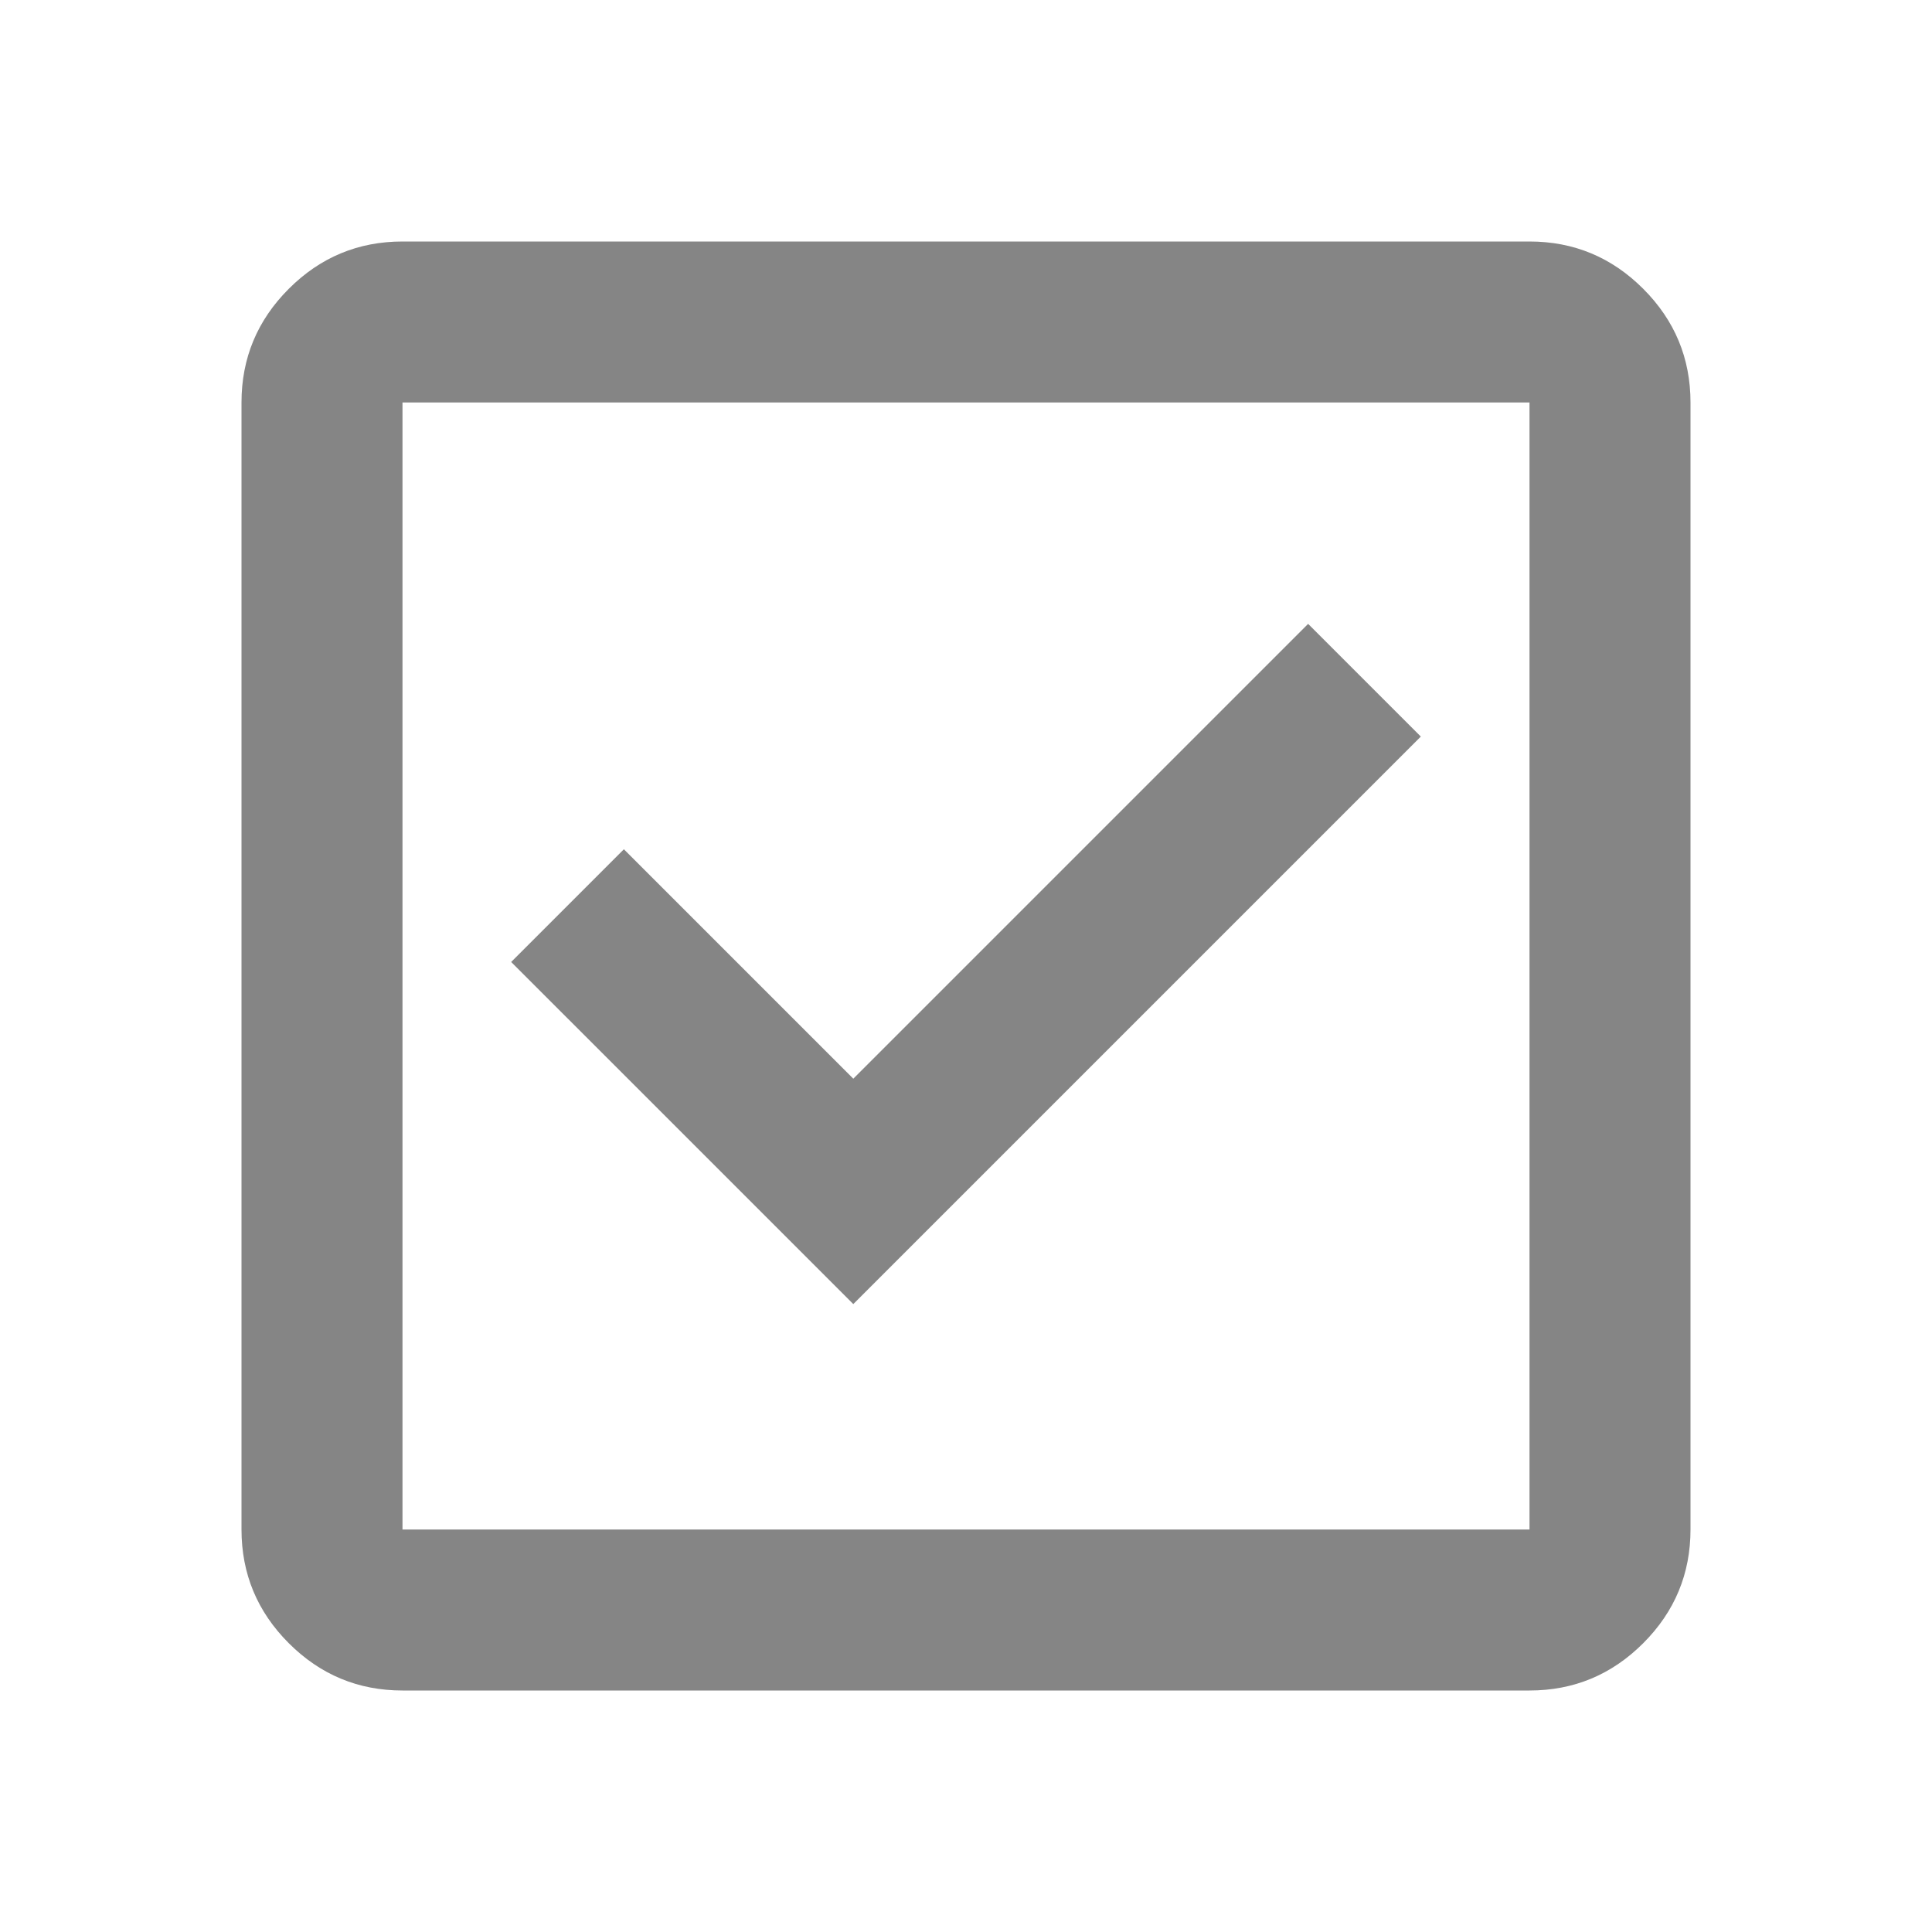
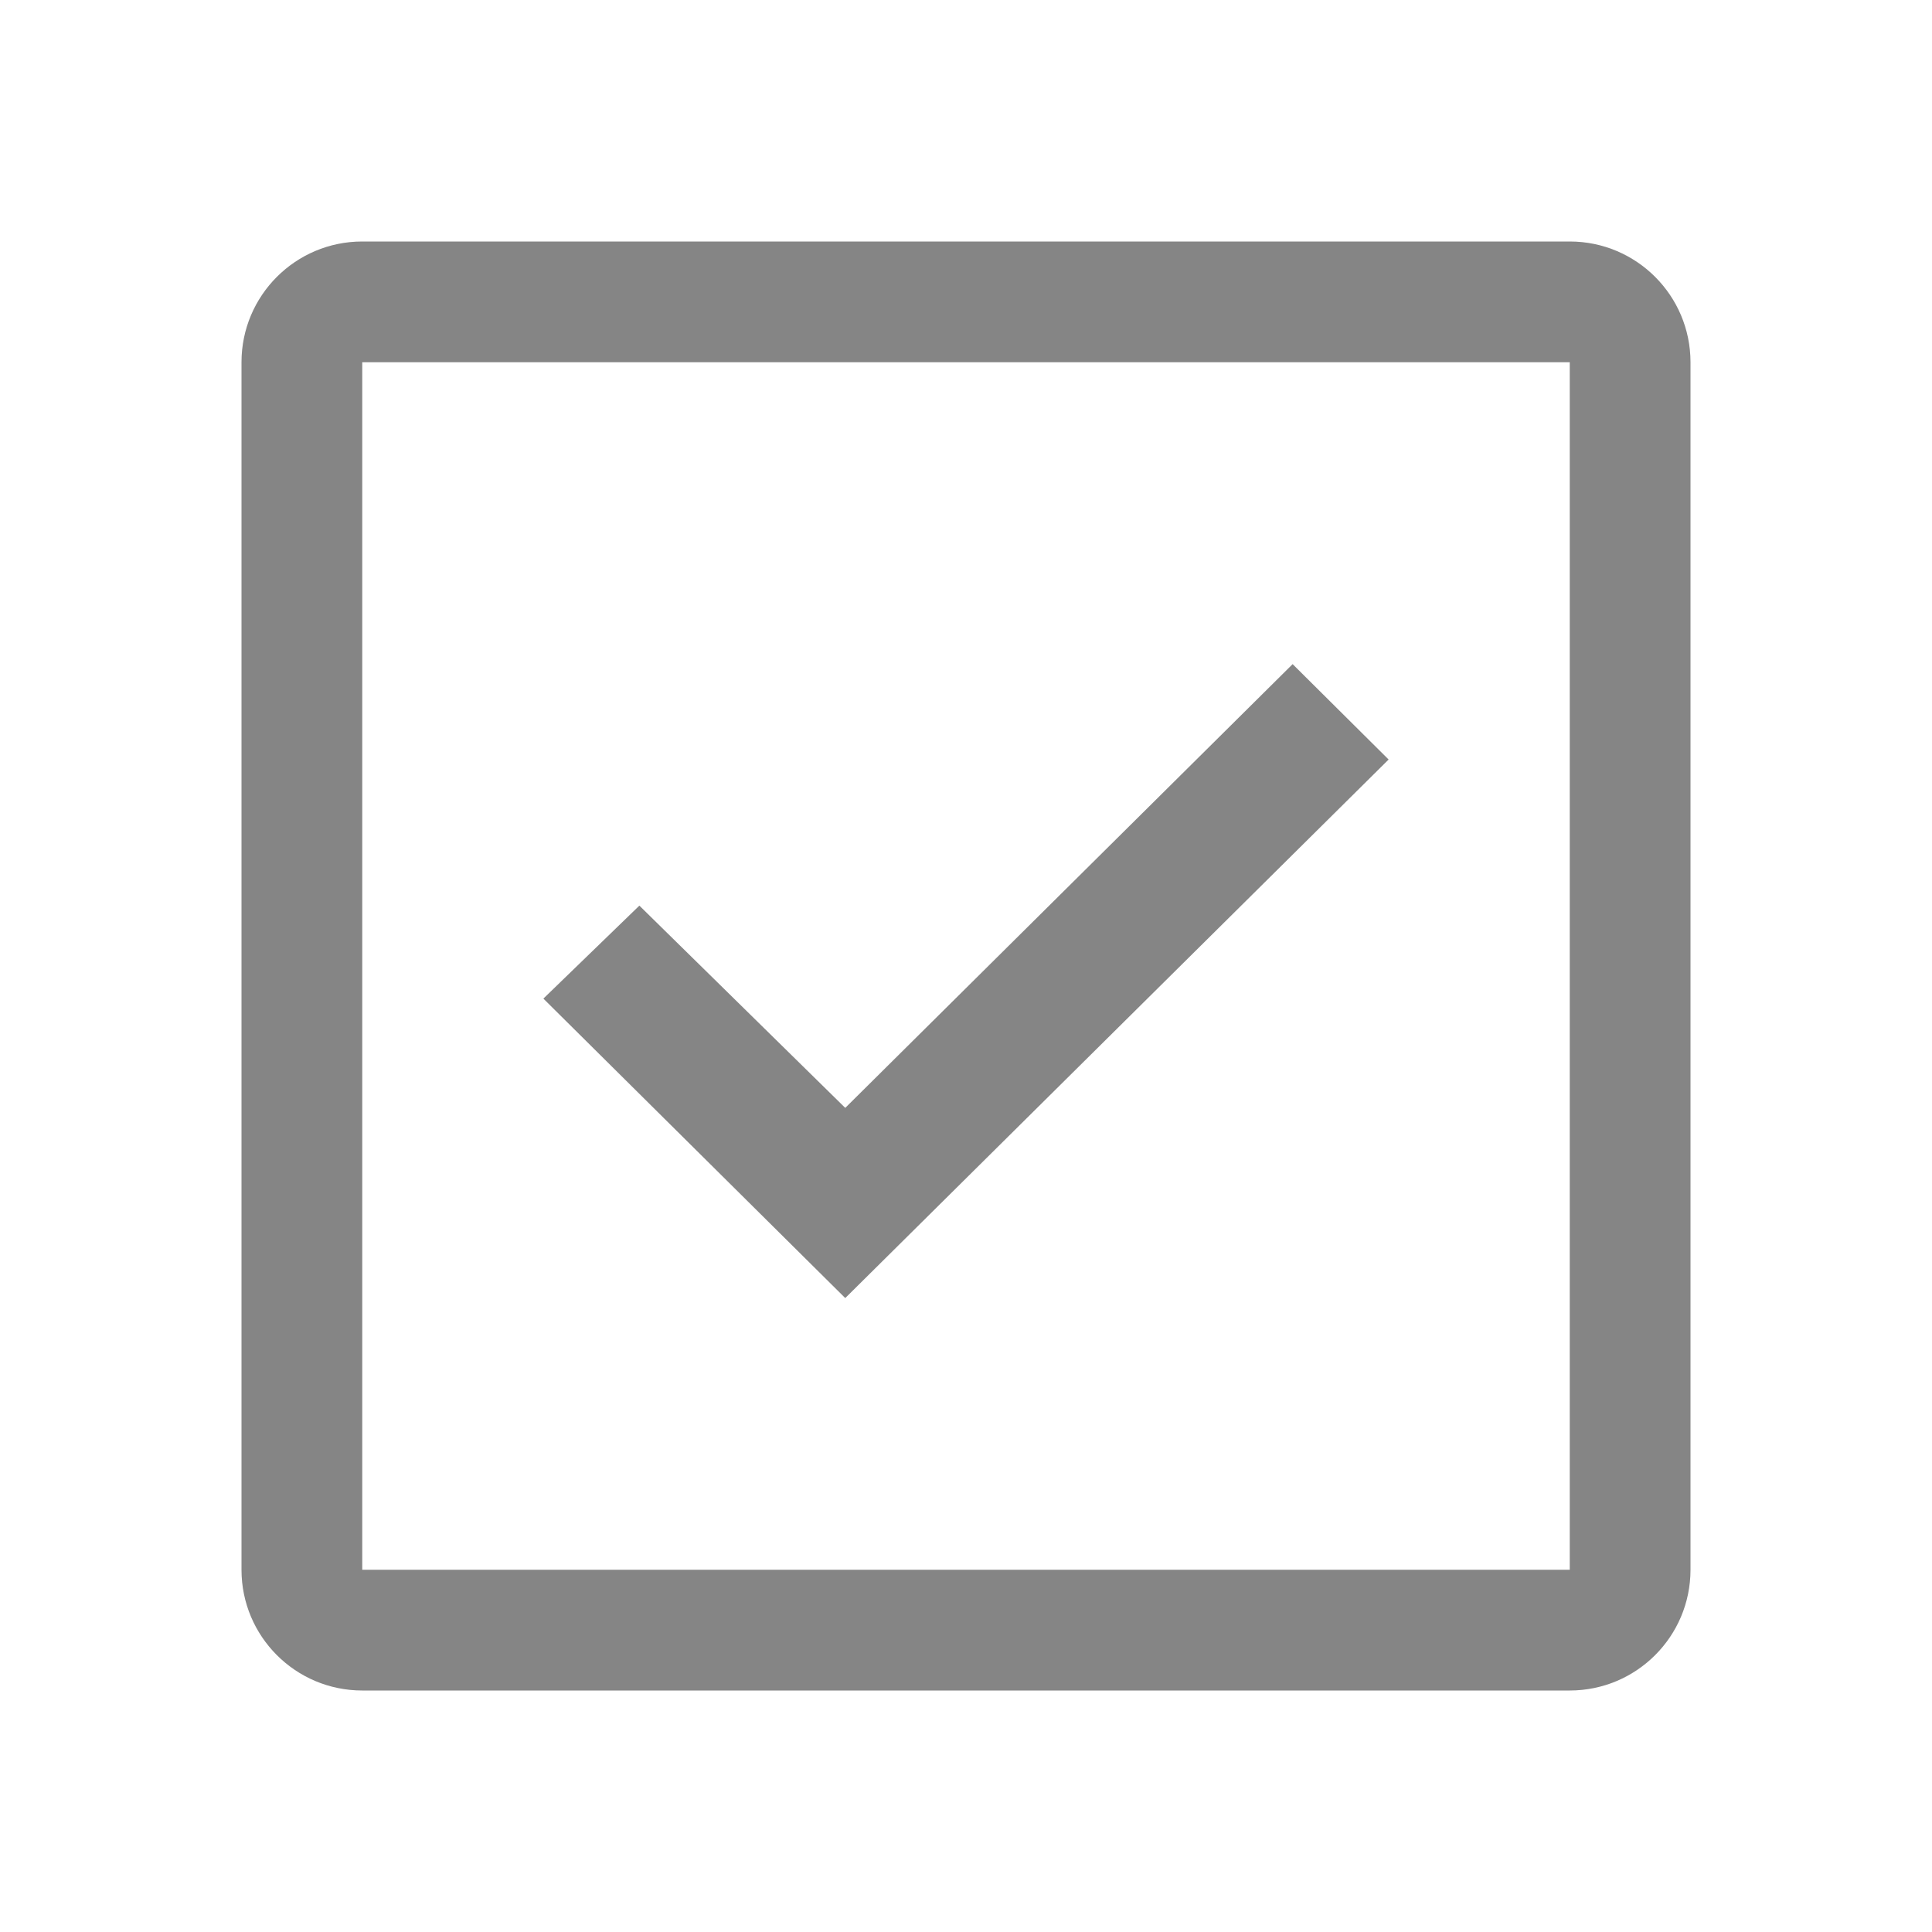
- <svg xmlns="http://www.w3.org/2000/svg" height="24px" viewBox="0 -960 960 960" width="24px" fill="#858585">
-   <path d="m424-312 282-282-56-56-226 226-114-114-56 56 170 170ZM200-120q-33 0-56.5-23.5T120-200v-560q0-33 23.5-56.5T200-840h560q33 0 56.5 23.5T840-760v560q0 33-23.5 56.5T760-120H200Zm0-80h560v-560H200v560Zm0-560v560-560Z" />
+ <svg xmlns="http://www.w3.org/2000/svg" fill="#858585" width="800px" height="800px" viewBox="0 0 32 32" id="icon">
+   <defs>
+     <style>.cls-1{fill:none;}</style>
+   </defs>
+   <path d="M26,4H6A2,2,0,0,0,4,6V26a2,2,0,0,0,2,2H26a2,2,0,0,0,2-2V6A2,2,0,0,0,26,4ZM6,26V6H26V26Z" />
+   <polygon points="14 21.5 9 16.54 10.59 15 14 18.35 21.41 11 23 12.58 14 21.5" />
+   <rect id="_Transparent_Rectangle_" data-name="&lt;Transparent Rectangle&gt;" class="cls-1" width="32" height="32" />
</svg>
